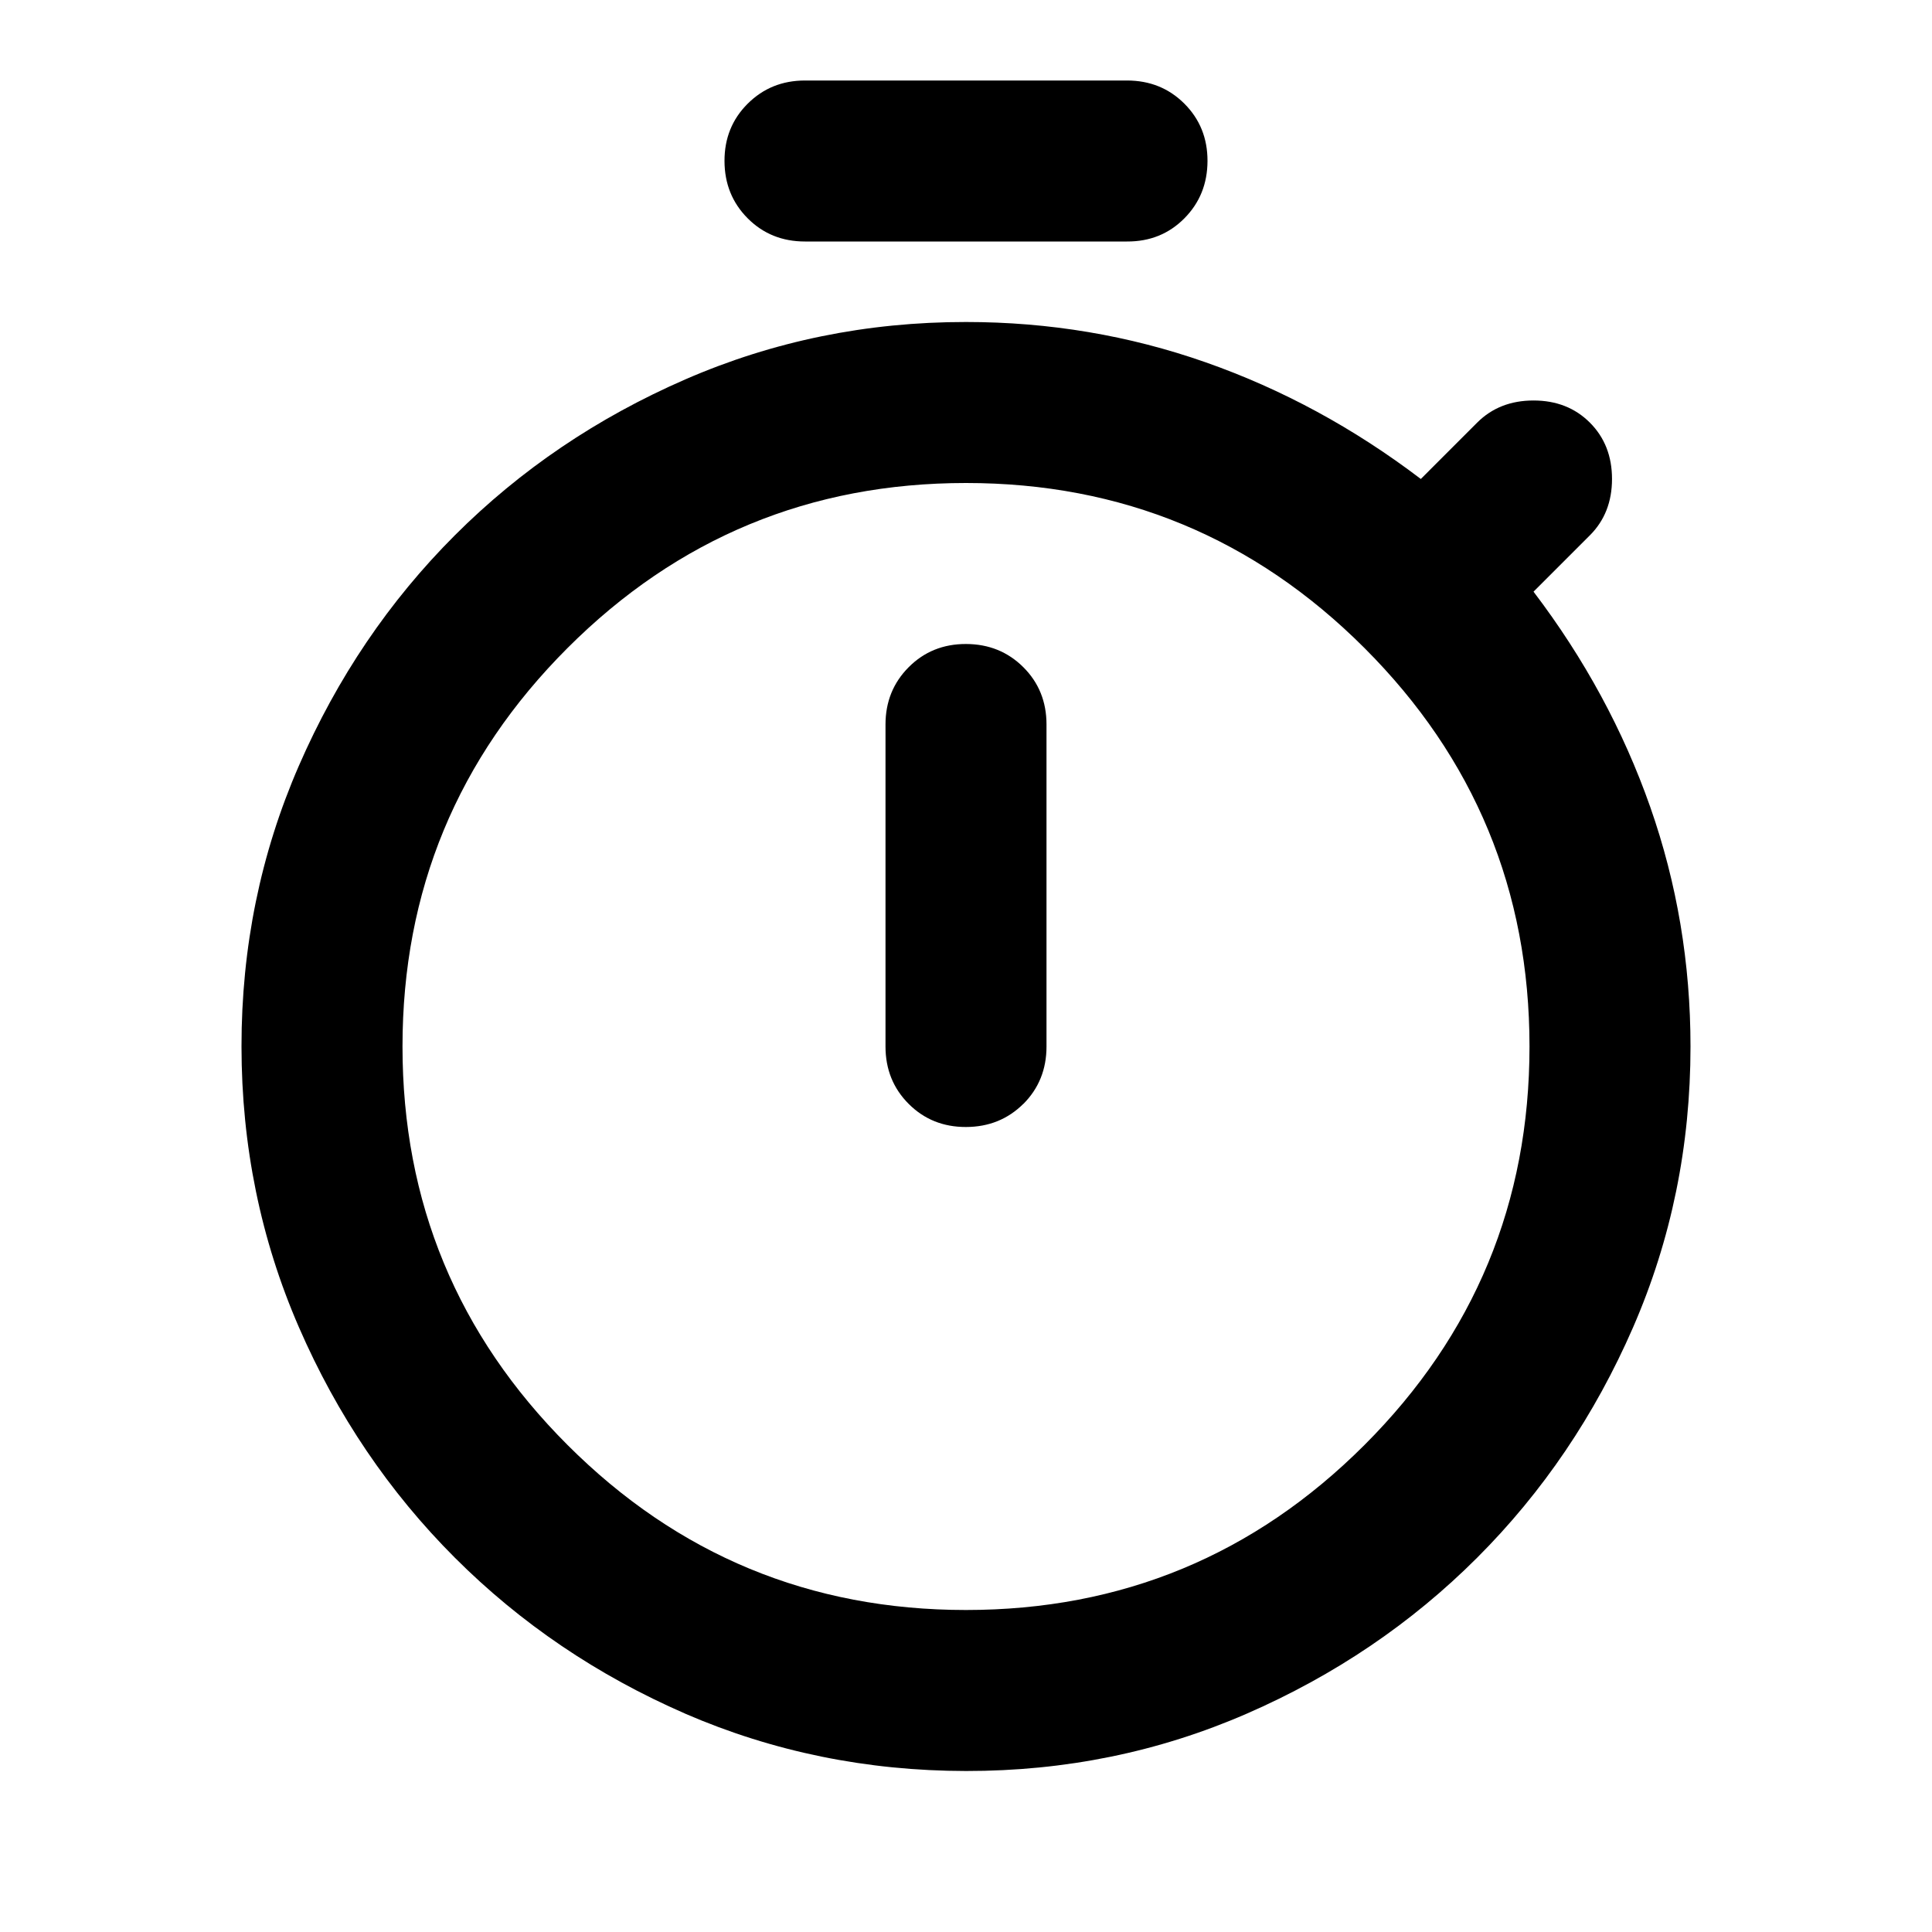
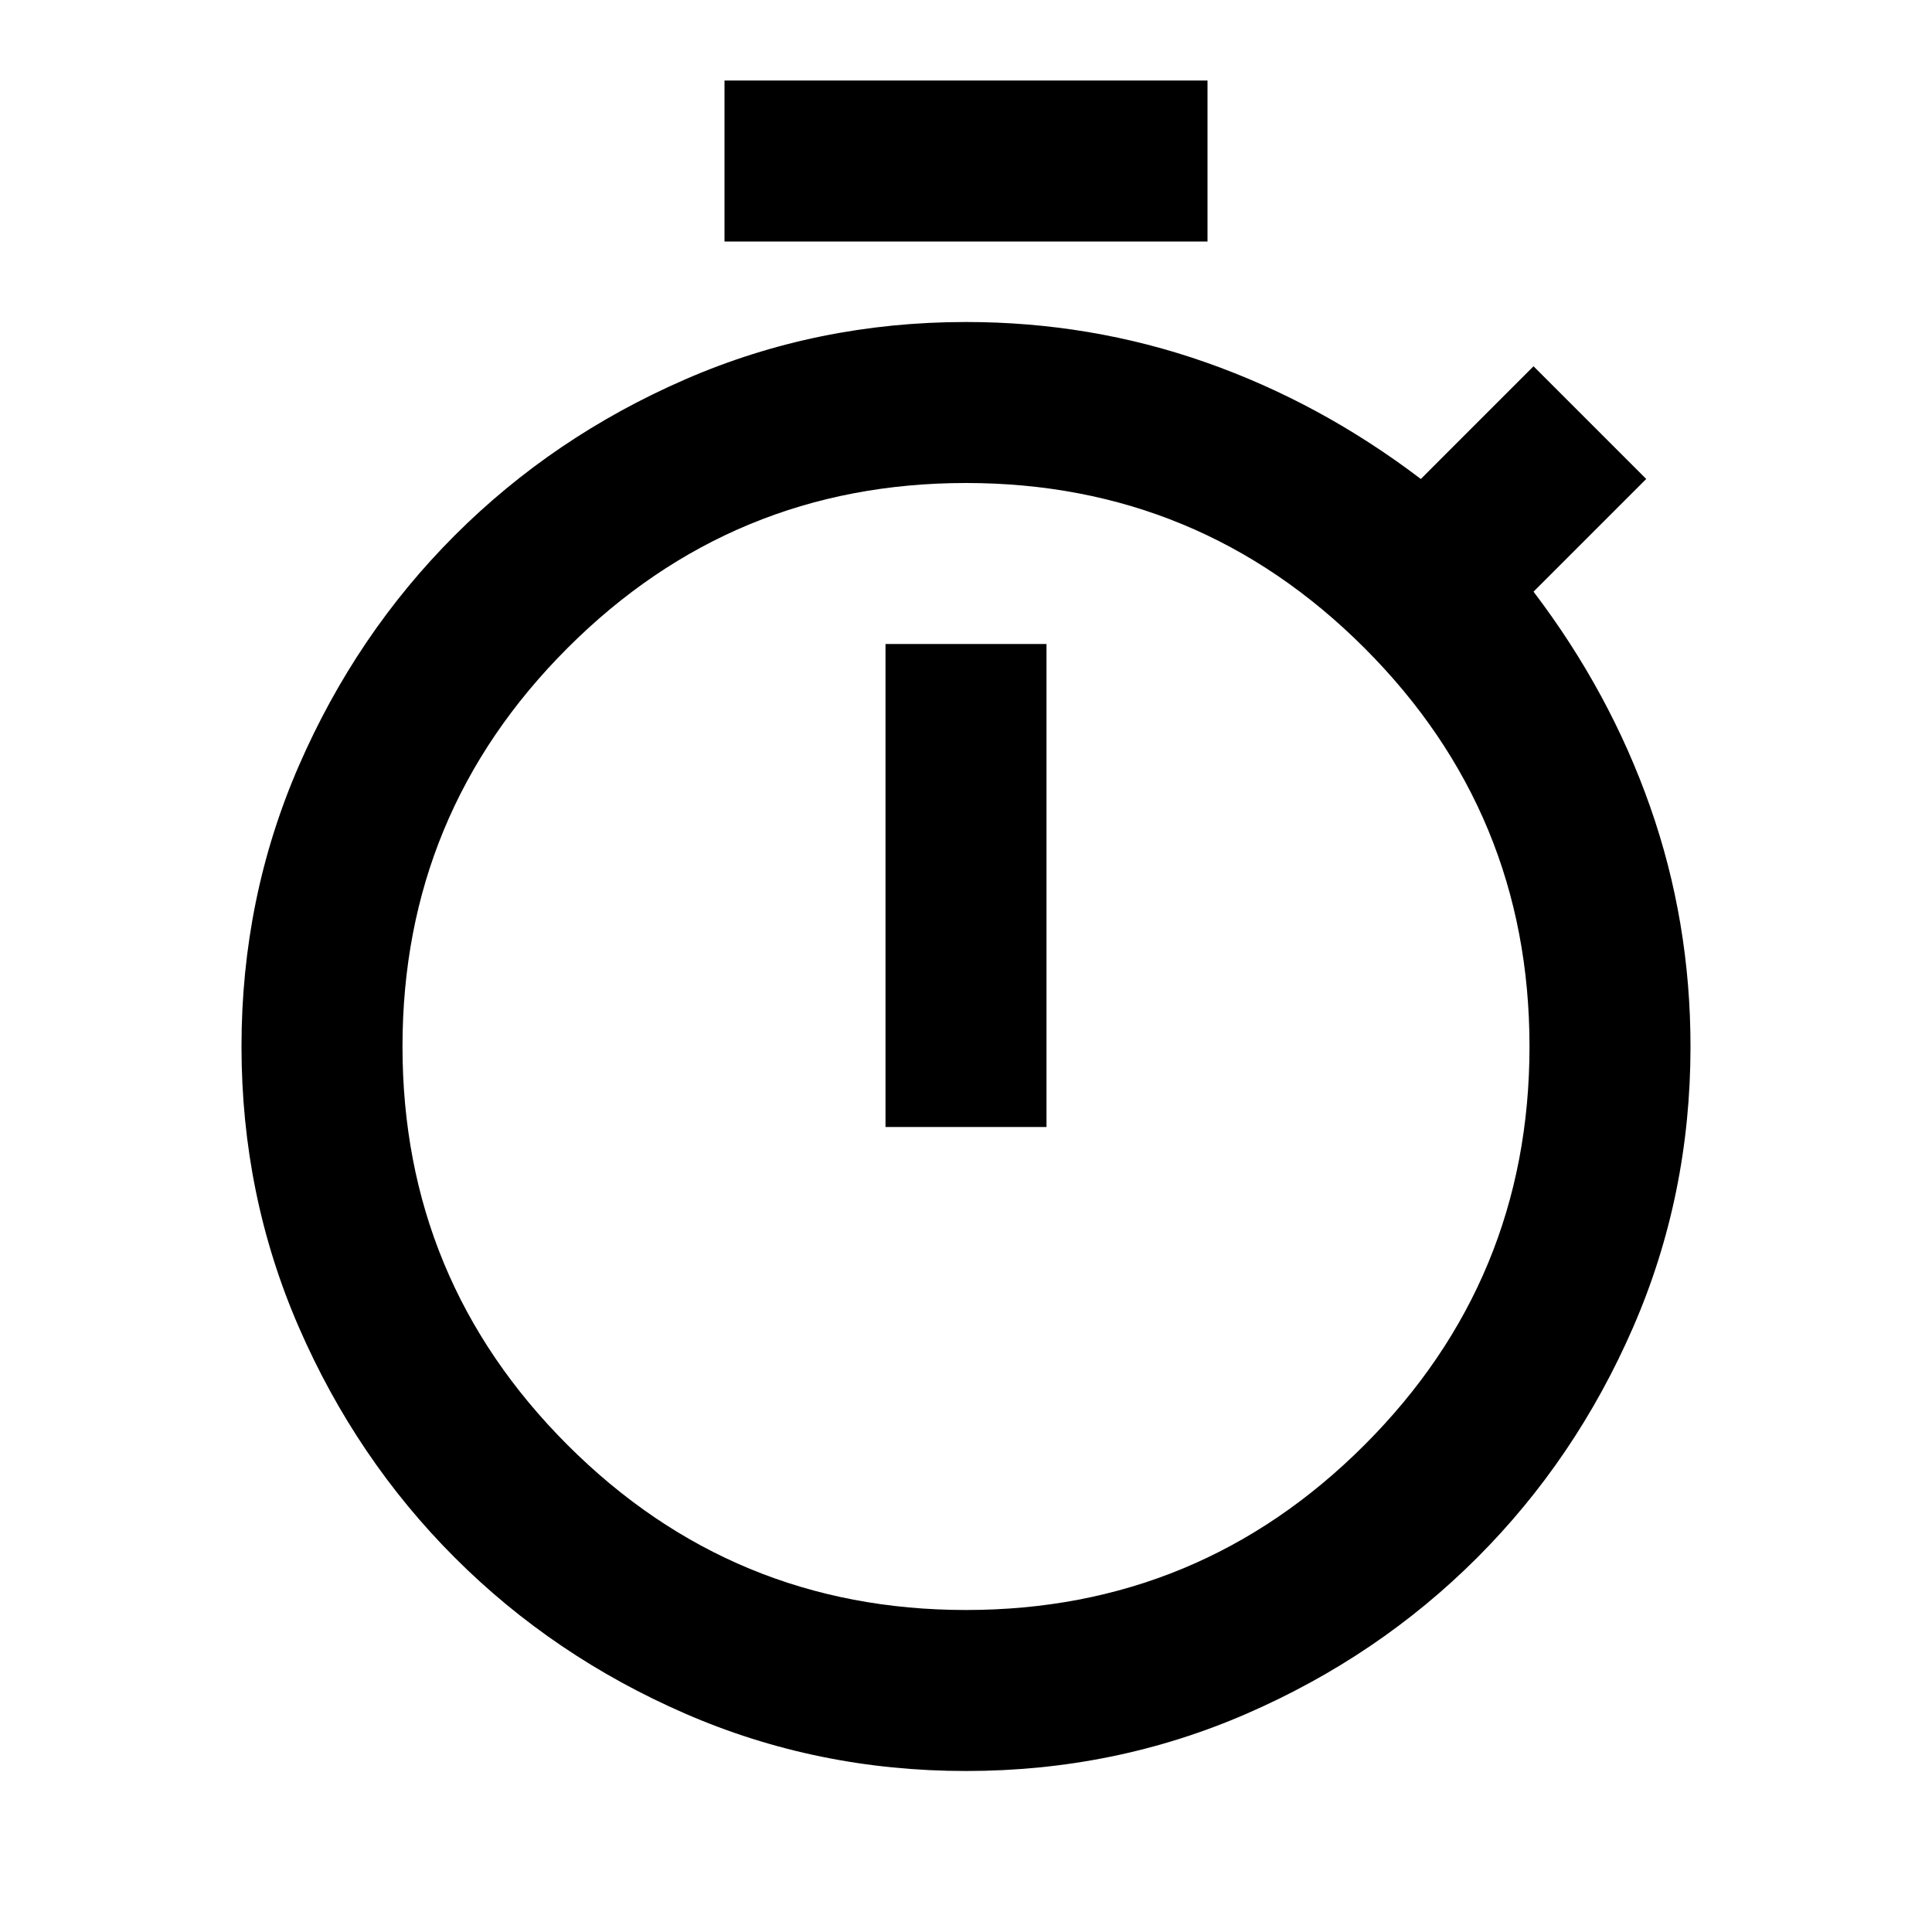
- <svg xmlns="http://www.w3.org/2000/svg" width="24" height="24" viewBox="0 0 24 24">
-   <rect width="24" height="24" fill="none" />
-   <path fill="currentColor" d="M10 3q-.425 0-.712-.288T9 2t.288-.712T10 1h4q.425 0 .713.288T15 2t-.288.713T14 3zm2.713 10.713Q13 13.425 13 13V9q0-.425-.288-.712T12 8t-.712.288T11 9v4q0 .425.288.713T12 14t.713-.288m-4.2 7.576q-1.638-.713-2.863-1.938t-1.937-2.863T3 13t.713-3.488T5.65 6.65t2.863-1.937T12 4q1.55 0 2.975.5t2.675 1.45l.7-.7q.275-.275.7-.275t.7.275t.275.7t-.275.7l-.7.7Q20 8.6 20.5 10.025T21 13q0 1.85-.713 3.488T18.35 19.35t-2.863 1.938T12 22t-3.488-.712m8.438-3.338Q19 15.9 19 13t-2.05-4.95T12 6T7.05 8.05T5 13t2.05 4.95T12 20t4.95-2.05M12 13" />
+ <svg xmlns="http://www.w3.org/2000/svg" height="24px" viewBox="0 -960 960 960" width="24px" fill="currentColor">
+   <path d="M360-840v-80h240v80H360Zm80 440h80v-240h-80v240Zm-99.5 291.5Q275-137 226-186t-77.5-114.5Q120-366 120-440t28.5-139.5Q177-645 226-694t114.5-77.5Q406-800 480-800q62 0 119 20t107 58l56-56 56 56-56 56q38 50 58 107t20 119q0 74-28.5 139.5T734-186q-49 49-114.5 77.5T480-80q-74 0-139.5-28.5ZM678-242q82-82 82-198t-82-198q-82-82-198-82t-198 82q-82 82-82 198t82 198q82 82 198 82t198-82ZM480-440Z" />
</svg>
